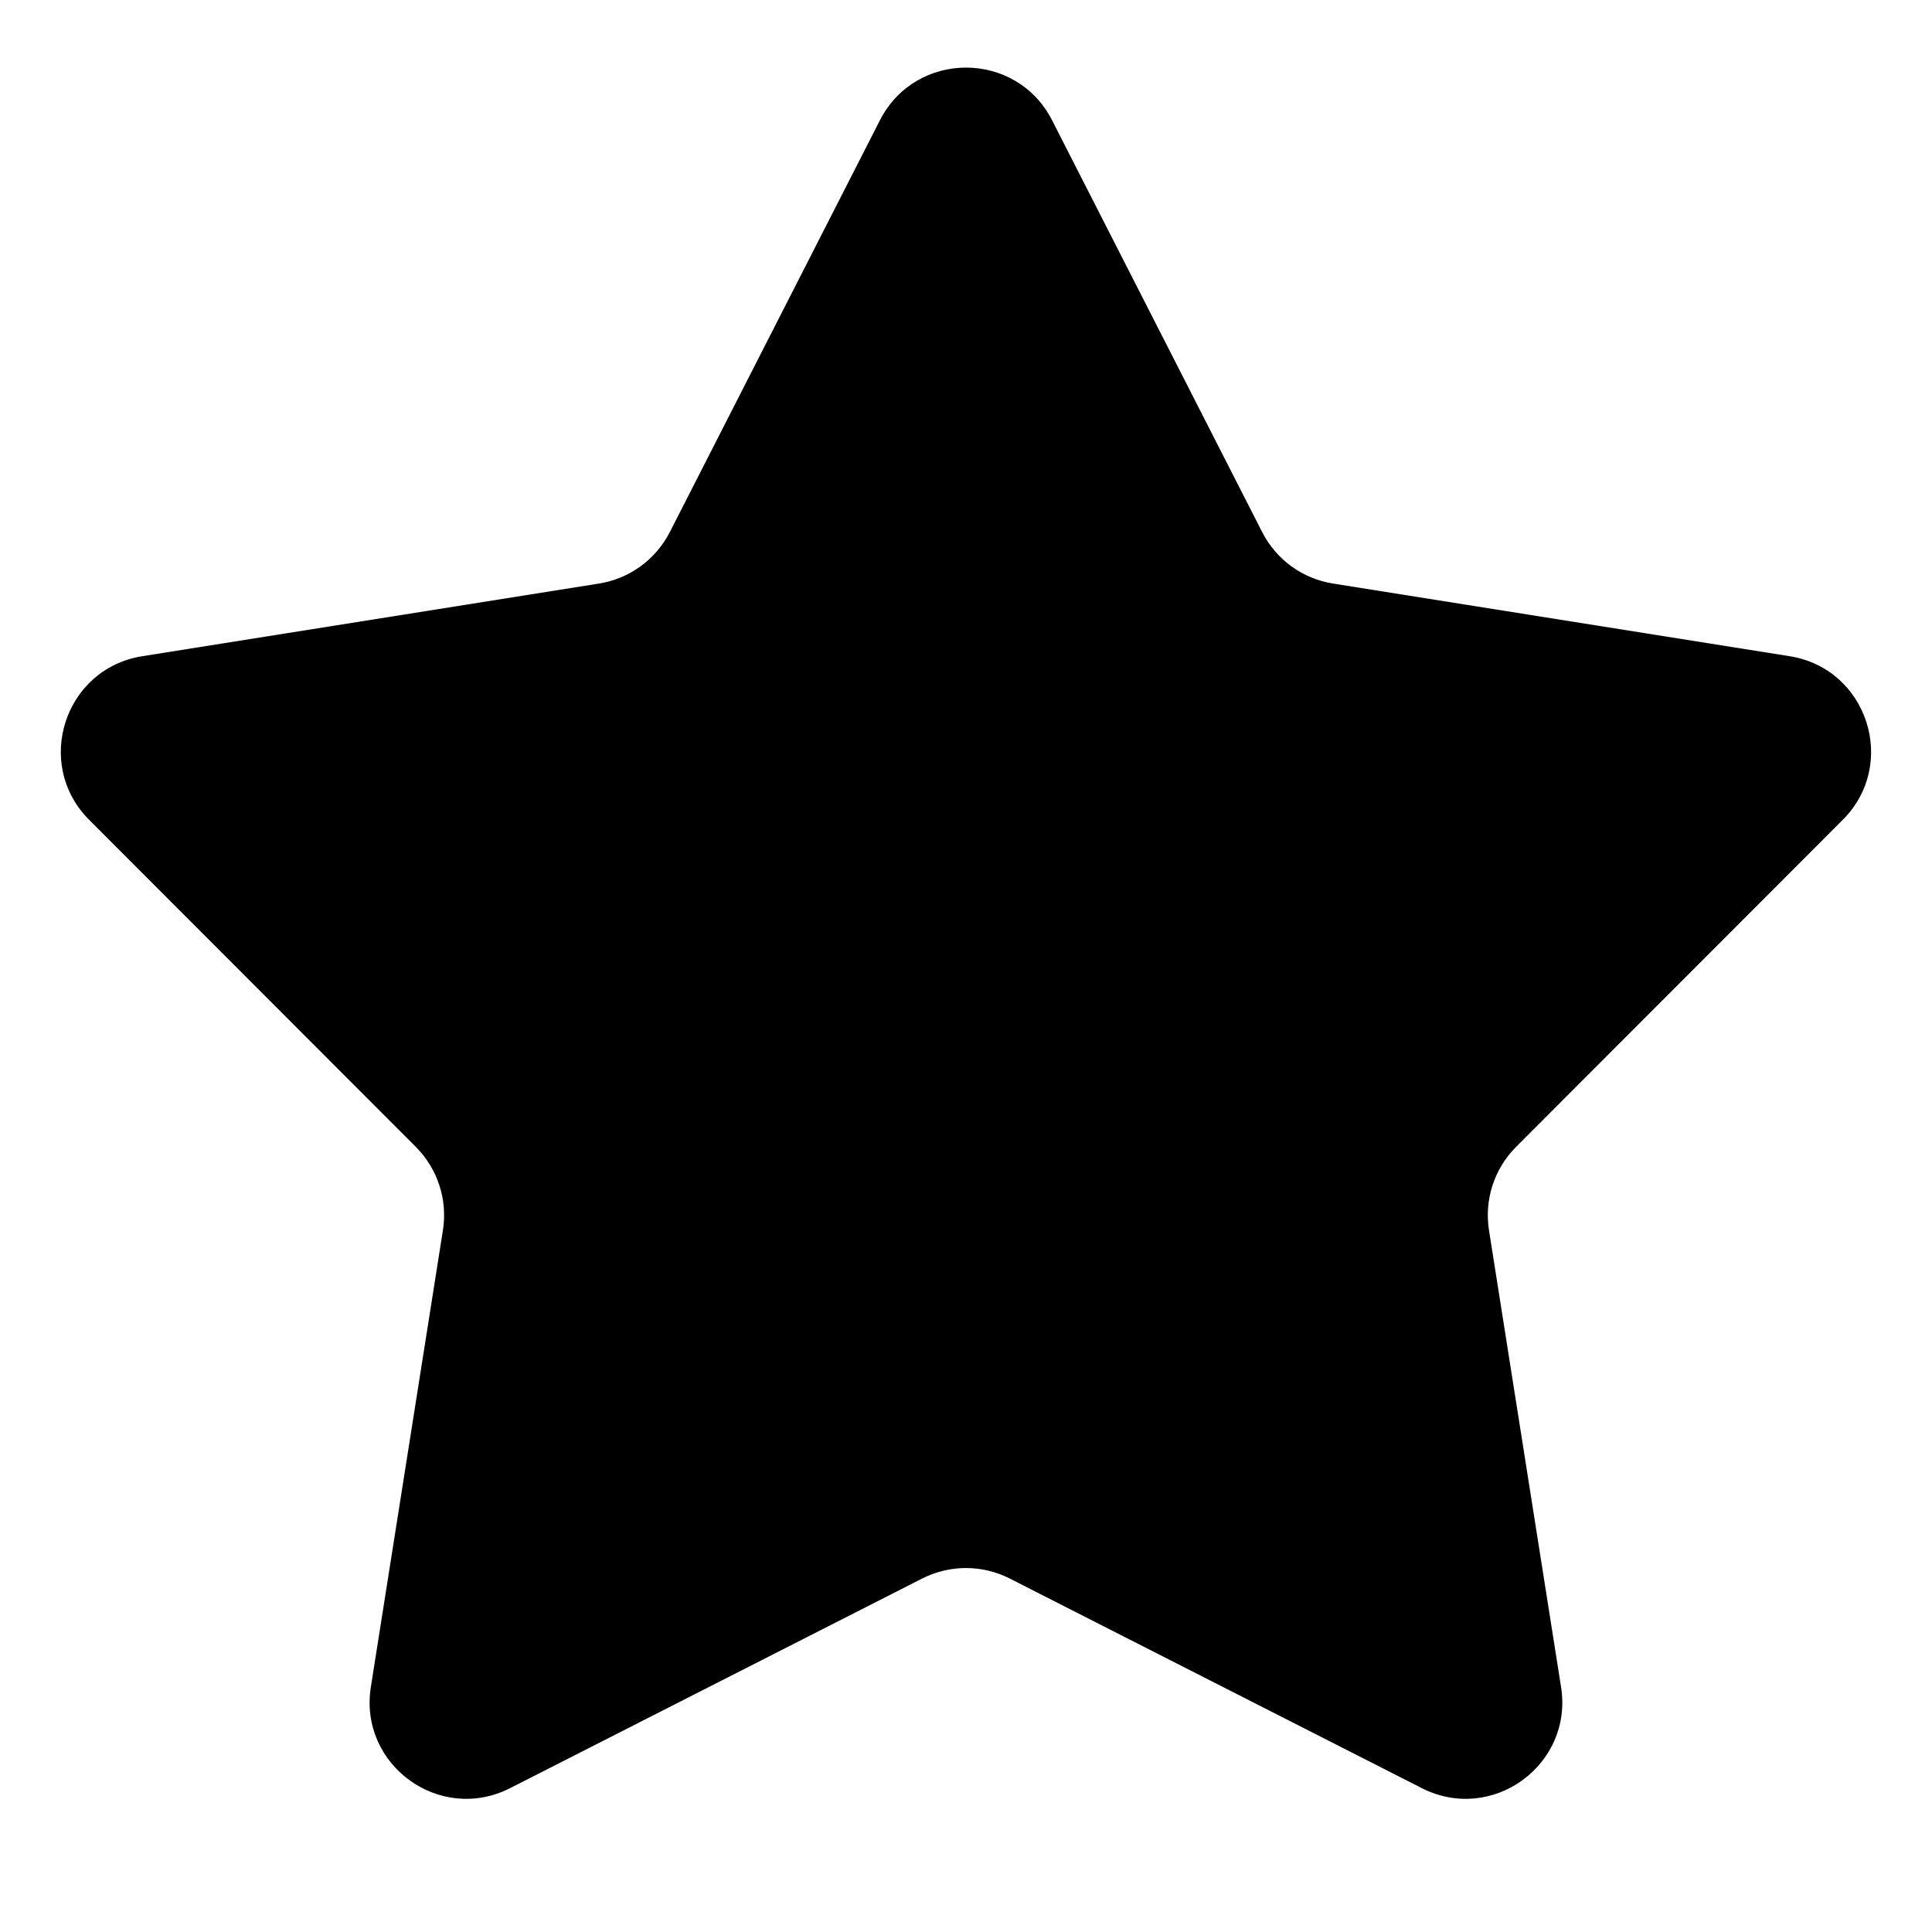
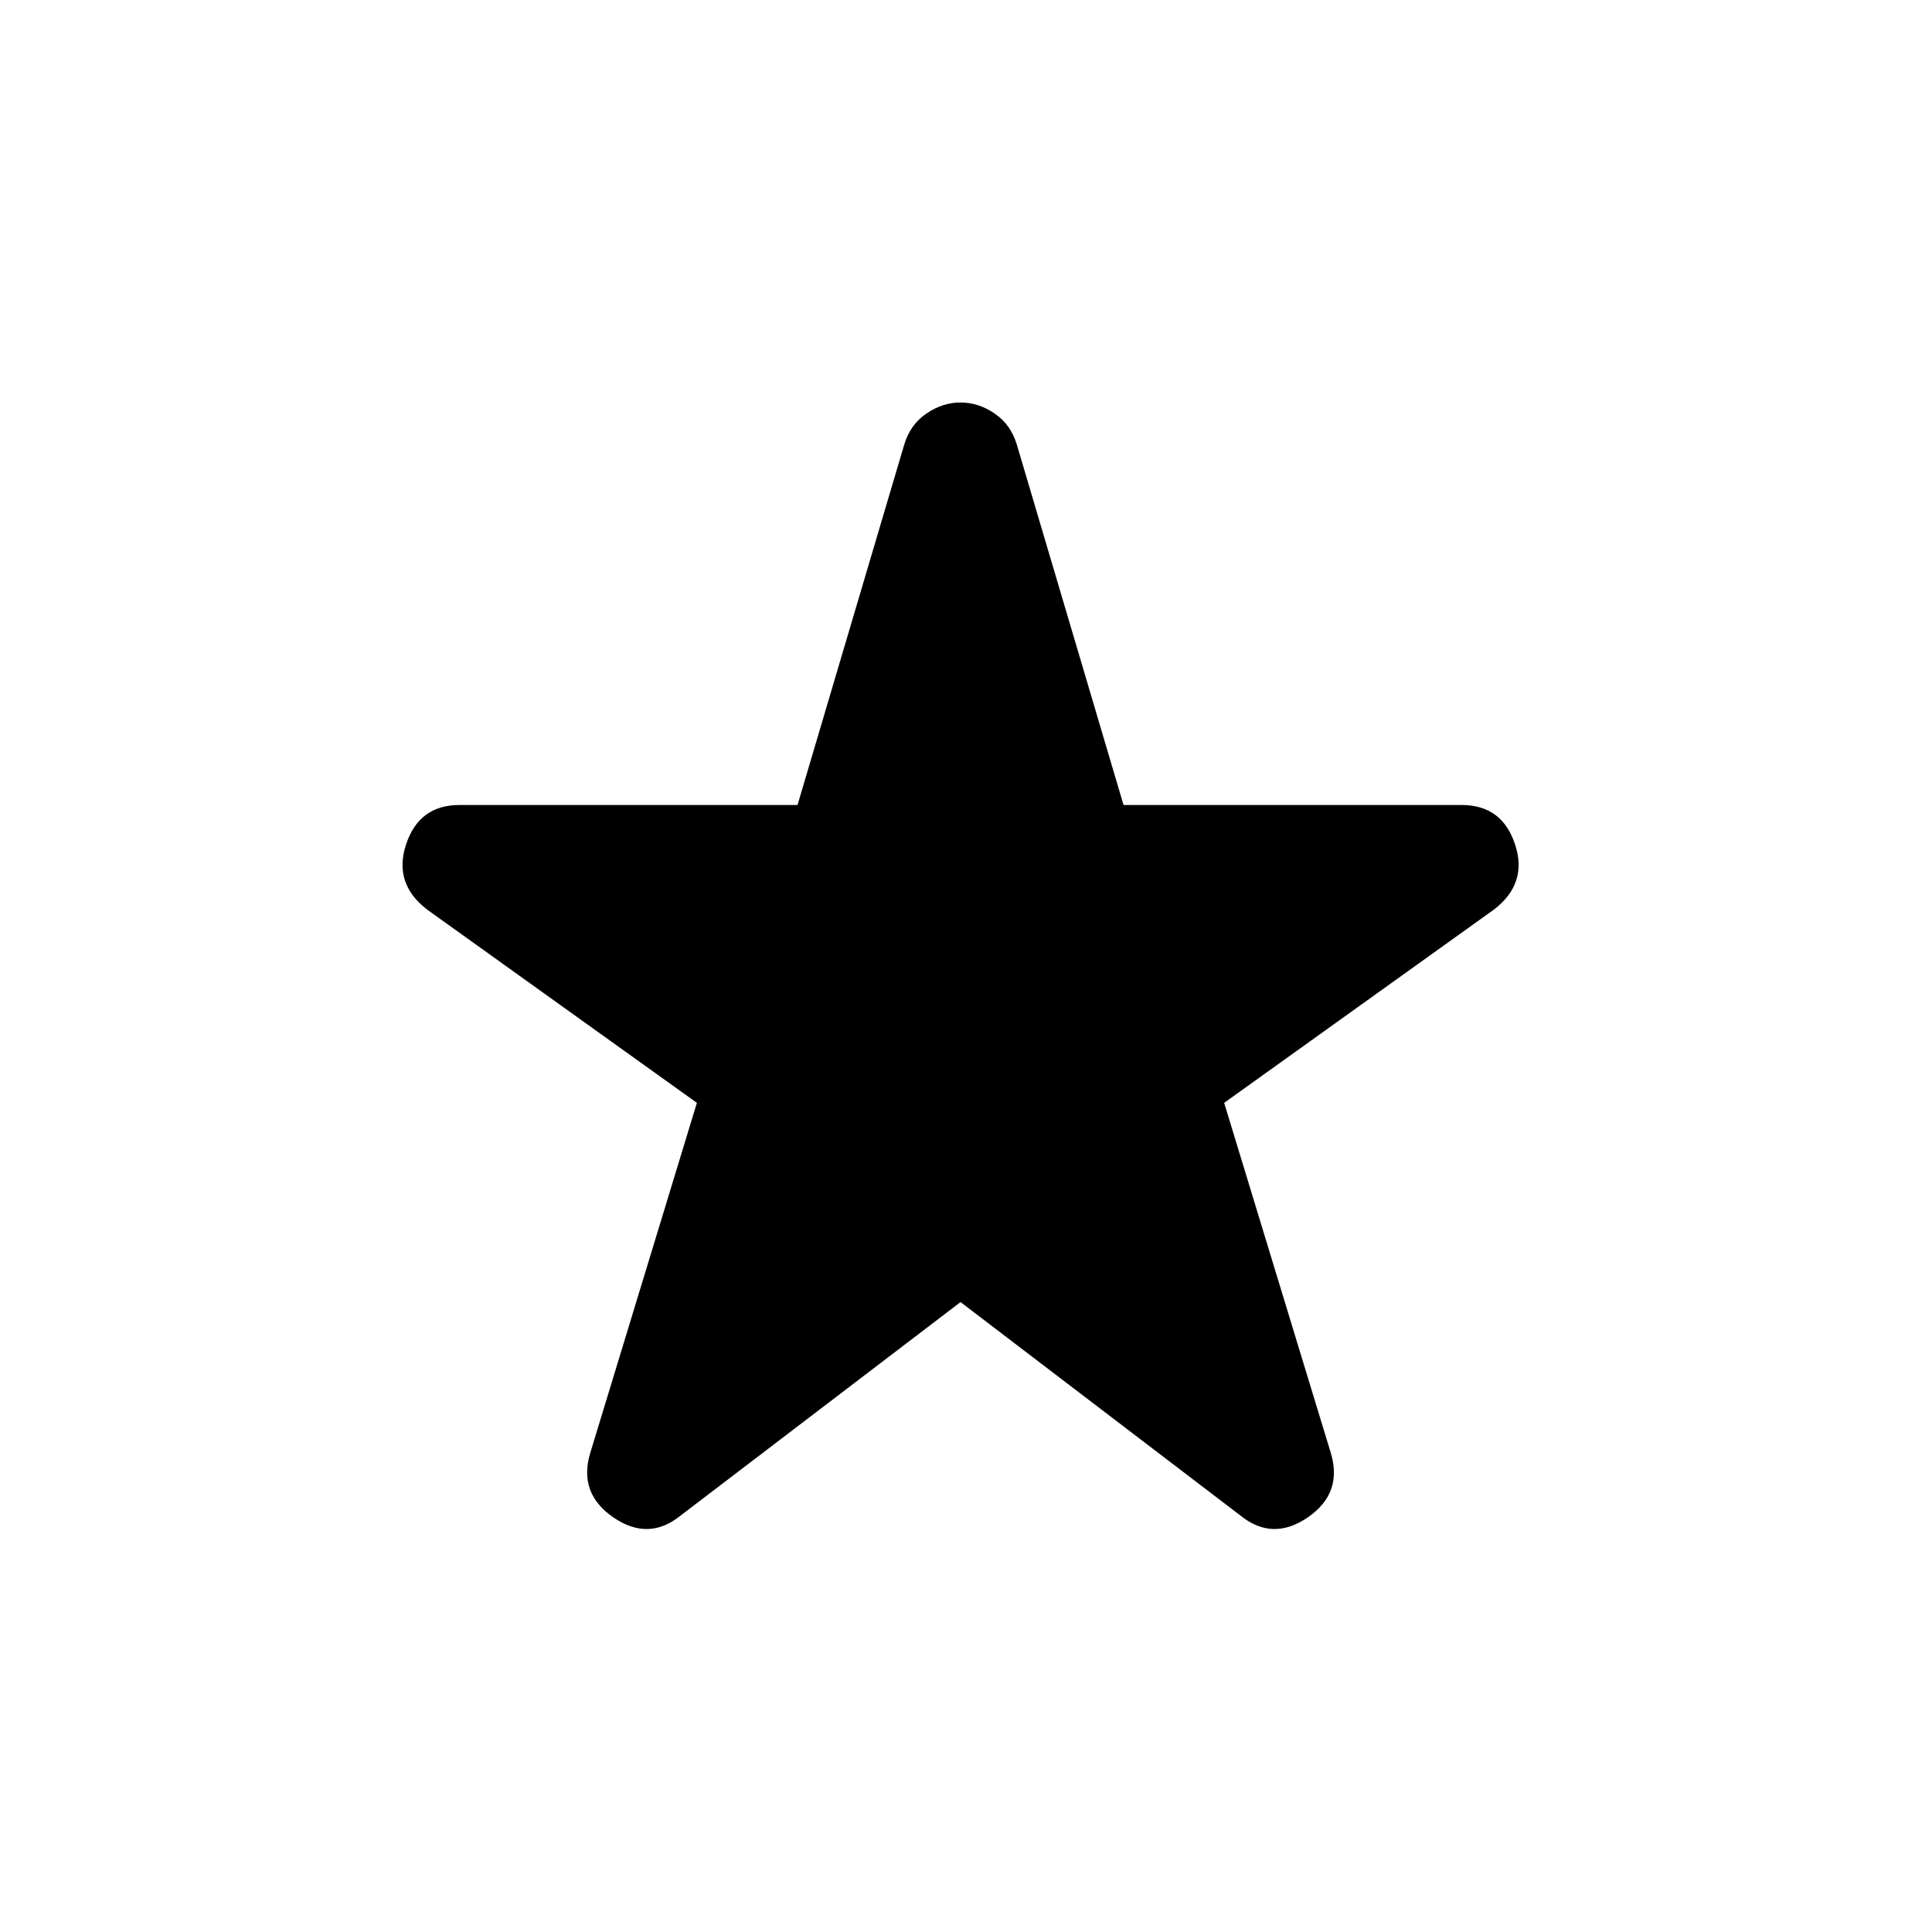
- <svg xmlns="http://www.w3.org/2000/svg" fill="black" width="24" height="24" viewBox="0 0 20 19">
-   <path d="M9.109.745C9.48.018 10.52.018 10.891.745l2.175 4.263c.145.285.418.483.734.533l4.726.752c.806.128 1.127 1.117.55 1.694l-3.382 3.386c-.226.226-.33.547-.28.863l.746 4.728c.127.806-.713 1.417-1.441 1.047l-4.266-2.17c-.285-.145-.622-.145-.907 0l-4.266 2.17c-.728.37-1.568-.241-1.441-1.047l.746-4.728c.05-.316-.054-.636-.28-.863L.923 7.987c-.577-.578-.256-1.566.55-1.694l4.727-.752c.316-.05.588-.248.734-.533L9.109.745Z" />
+ <svg xmlns="http://www.w3.org/2000/svg" width="24" height="24" viewBox="0 0 24 24" fill="none">
+   <g id="icons/star/24">
+     <path id="Vector" d="M8.457 18.825C8.191 19.042 7.912 19.05 7.62 18.85C7.328 18.65 7.232 18.383 7.332 18.05L8.657 13.7L5.307 11.3C5.024 11.083 4.937 10.812 5.045 10.488C5.153 10.162 5.374 10 5.707 10H9.907L11.232 5.525C11.282 5.358 11.374 5.229 11.507 5.138C11.641 5.046 11.782 5 11.932 5C12.082 5 12.224 5.046 12.357 5.138C12.491 5.229 12.582 5.358 12.632 5.525L13.957 10H18.157C18.491 10 18.712 10.162 18.82 10.488C18.928 10.812 18.841 11.083 18.557 11.3L15.207 13.7L16.532 18.05C16.632 18.383 16.537 18.65 16.245 18.85C15.953 19.05 15.674 19.042 15.407 18.825L11.932 16.175L8.457 18.825Z" fill="black" />
+   </g>
</svg>
